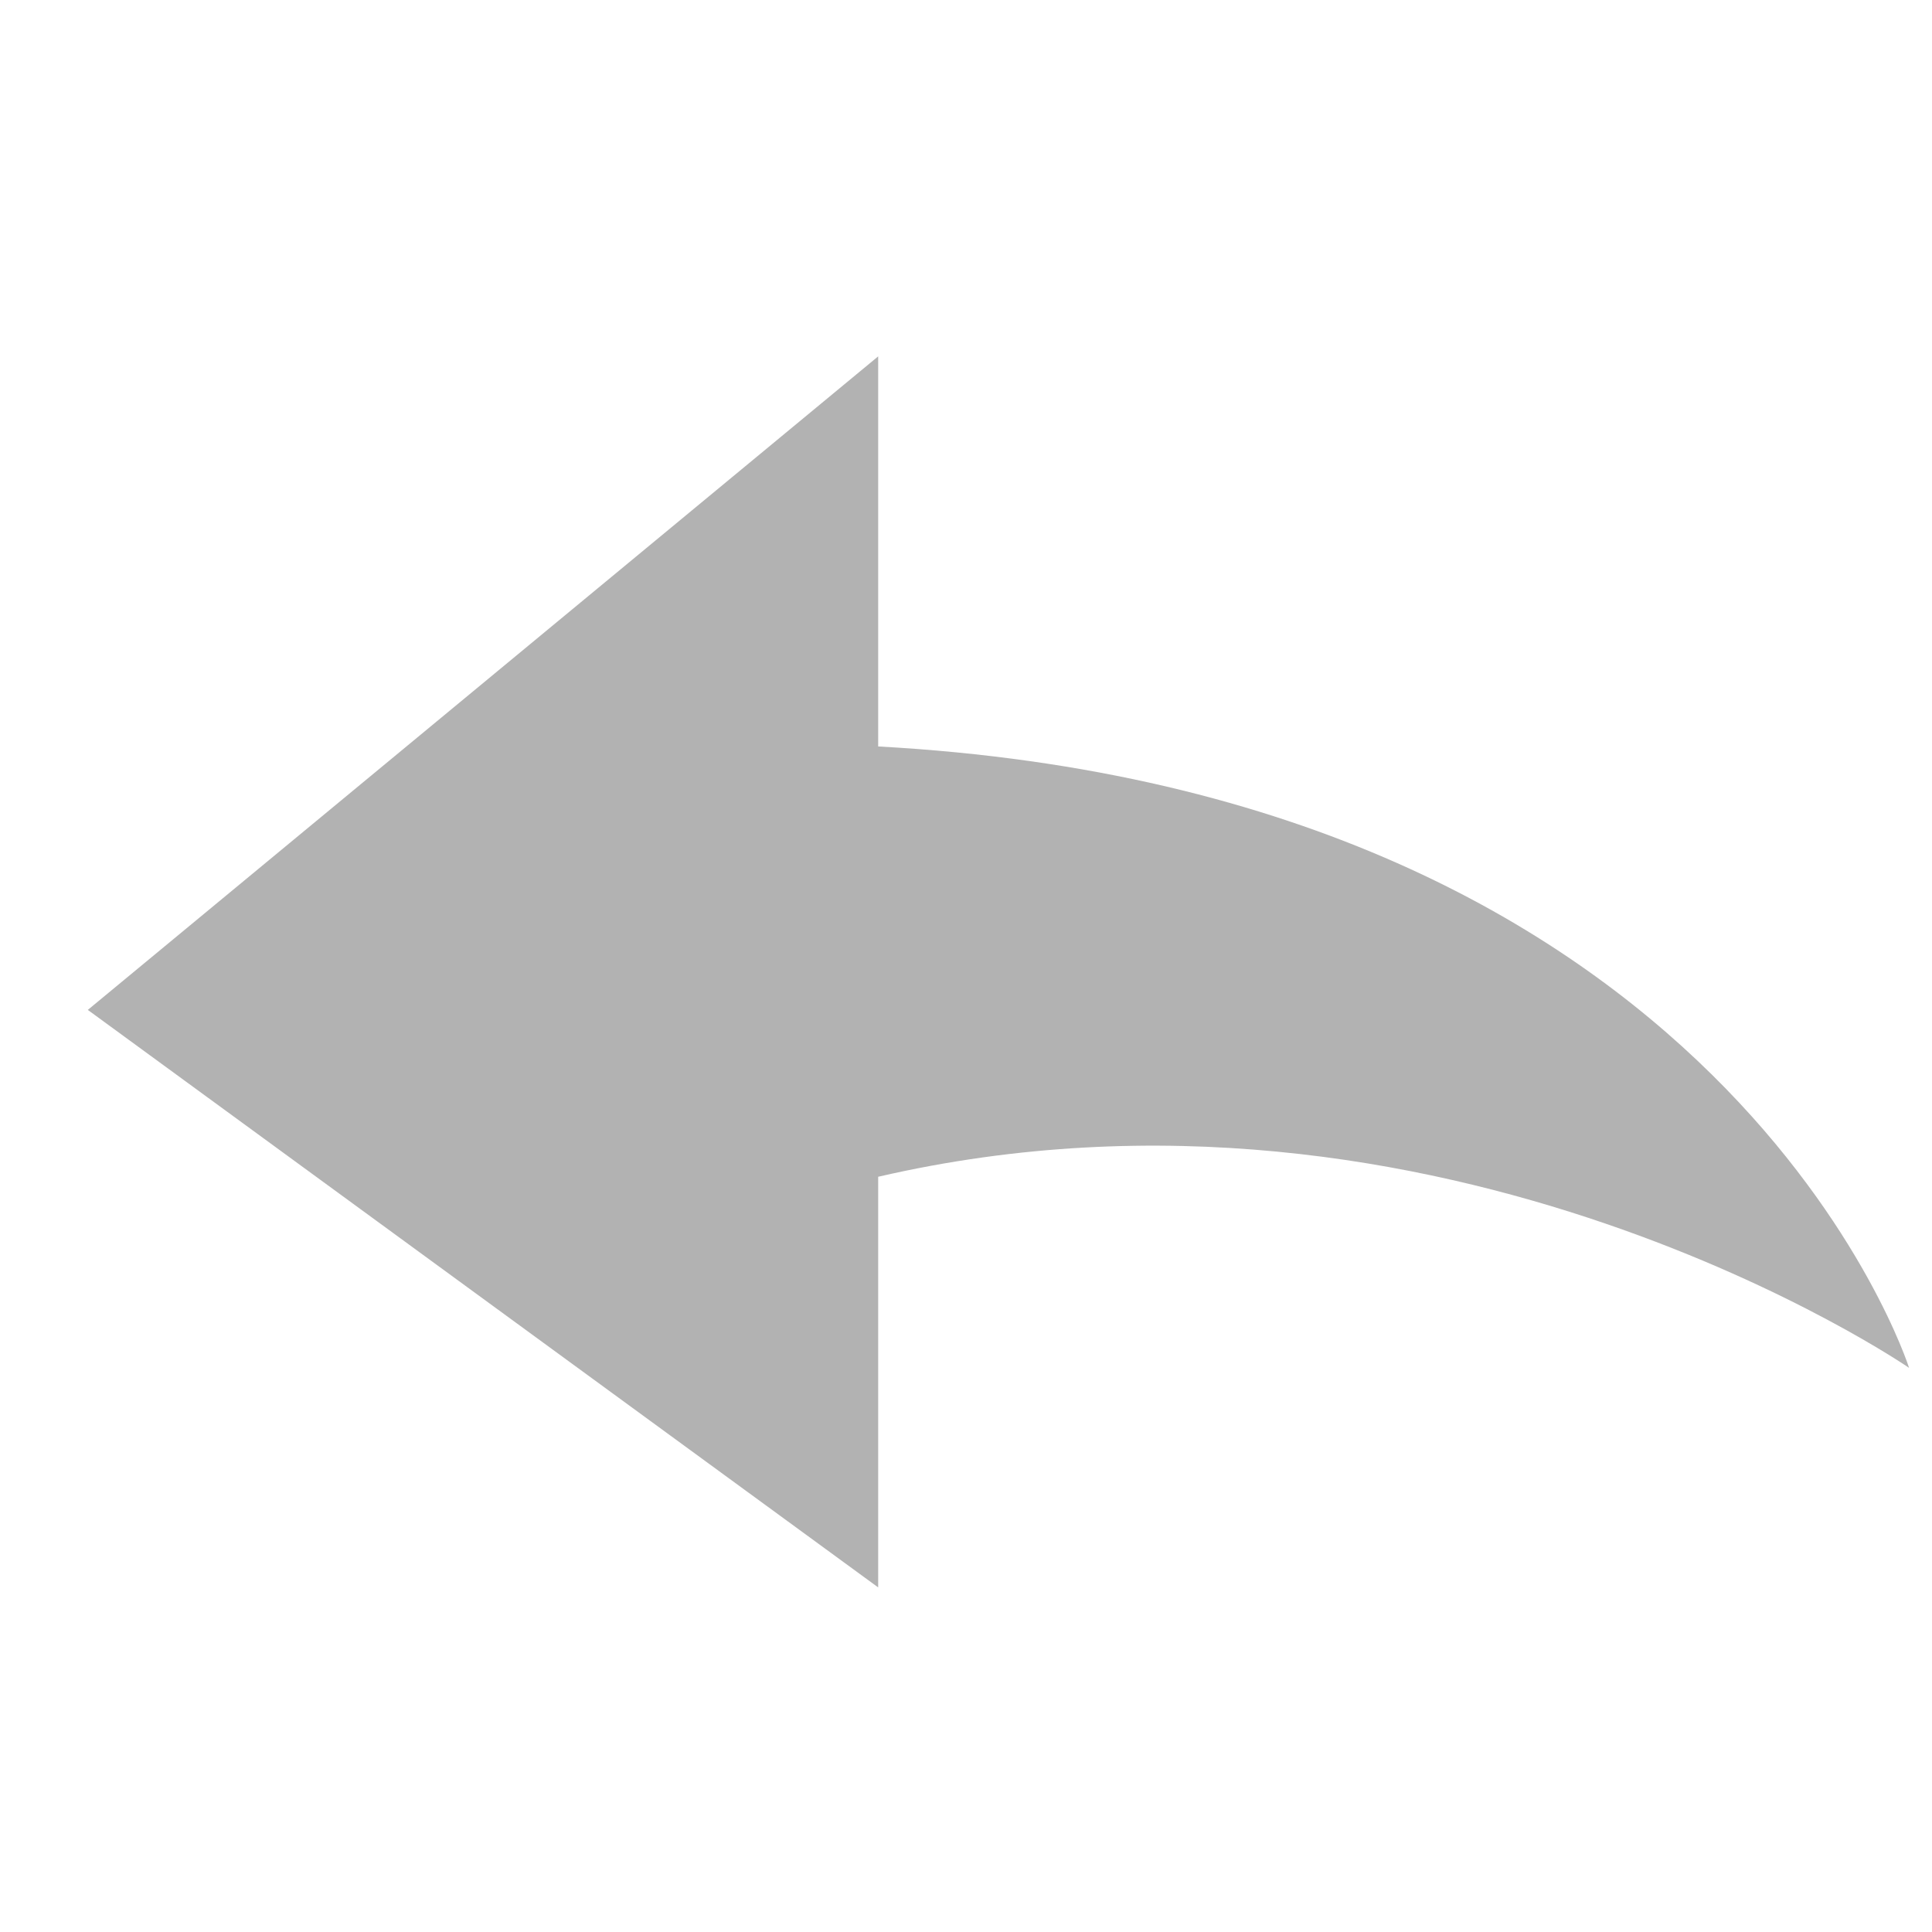
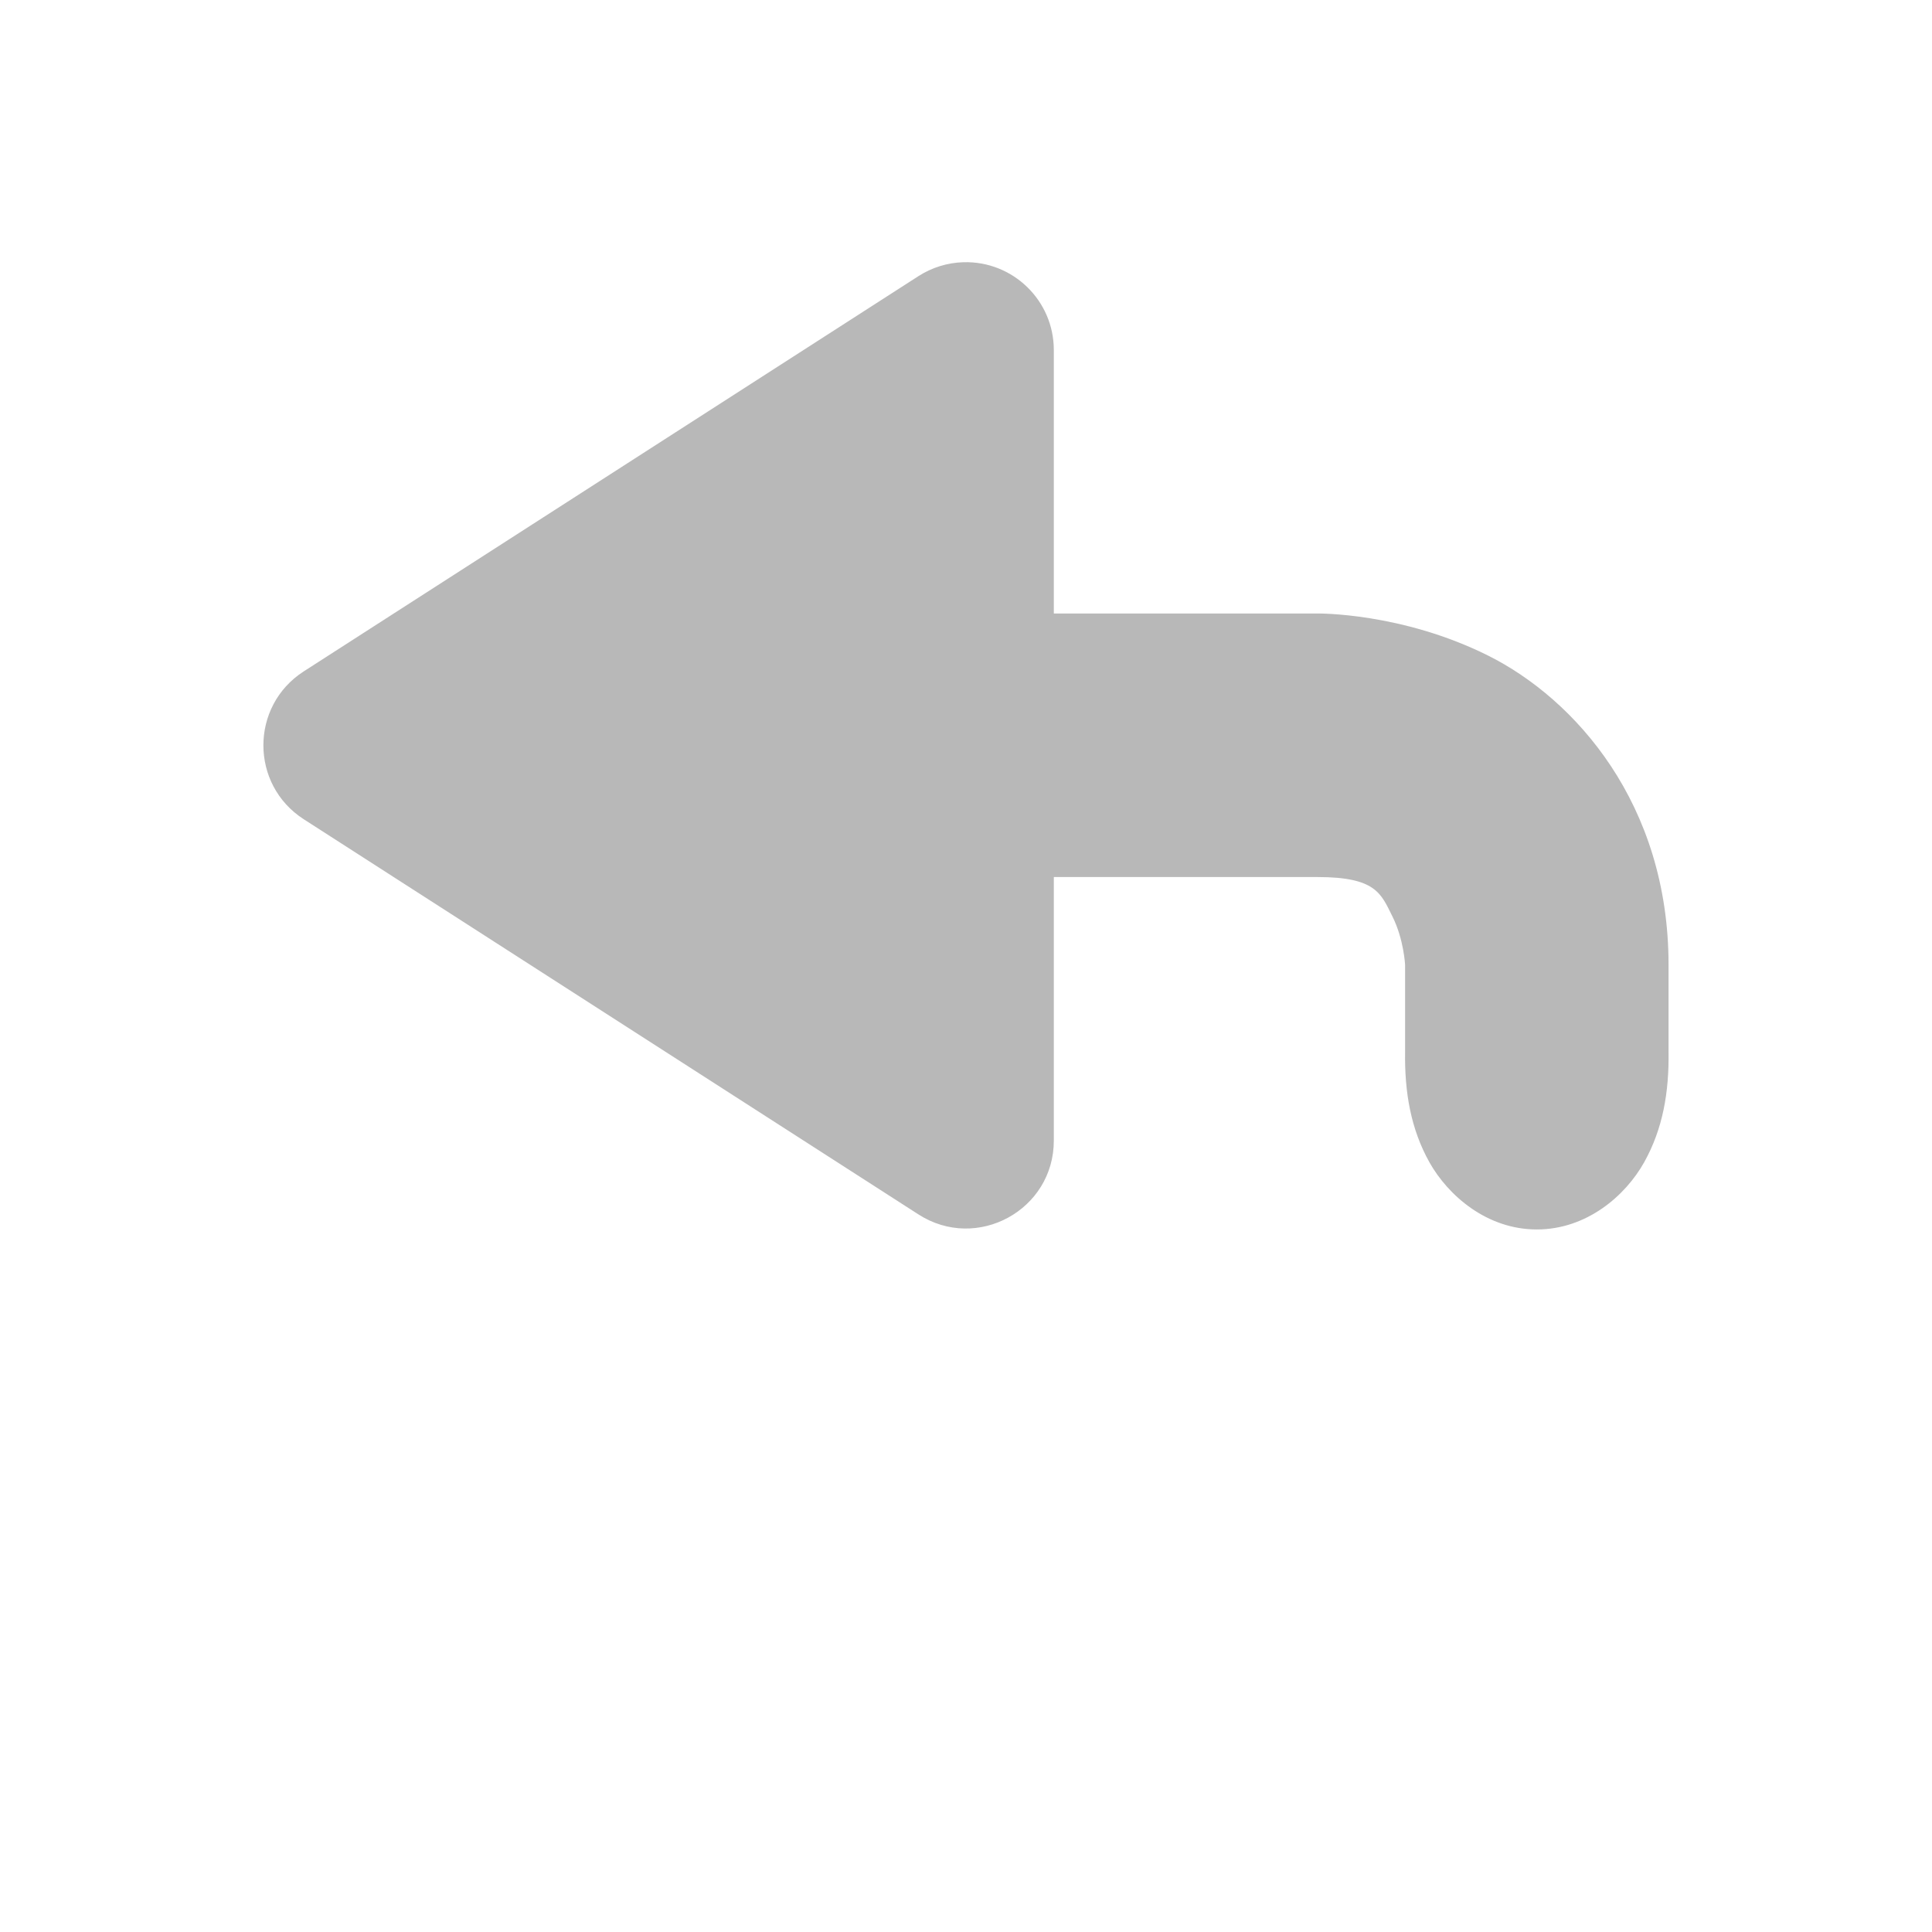
<svg xmlns="http://www.w3.org/2000/svg" version="1.1" width="22" height="22" id="svg3810">
  <defs id="defs3812" />
-   <g transform="translate(0,6)" id="layer1">
-     <path d="m 10,2.5 10e-7,-4.442 L 1,5.5 10,12.076 10,7.4 c 6.419,-1.484 11.739,2.176 11.739,2.176 0,0 -2.077,-6.548 -11.739,-7.076 z" id="path3701-0-3-2-4-2-9-2-1" style="color:#bebebe;fill:#b2b2b2;fill-opacity:1;fill-rule:nonzero;stroke:none;stroke-width:1;marker:none;visibility:visible;display:inline;overflow:visible;enable-background:accumulate" />
-   </g>
+   <path id="path3701-0-3-2-4-2-9-2-1" d="m 10.971,2.986 c -0.182,0.005 -0.359,0.06 -0.512,0.158 L 3.459,7.645 c -0.613,0.394 -0.613,1.29 0,1.684 l 7,4.5 c 0.666,0.428 1.542,-0.05 1.541,-0.842 l 0,-3 3,0 c 0.667,0 0.725,0.186 0.855,0.447 0.131,0.261 0.145,0.553 0.145,0.553 l 0,0.986 c -0.007,0.466 0.065,0.882 0.277,1.262 C 16.49,13.614 16.931,14 17.5,14 c 0.57,0 1.011,-0.386 1.223,-0.766 0.212,-0.38 0.284,-0.796 0.277,-1.262 l 0,-0.986 c 0,-1.833 -1.064,-3.025 -2.053,-3.52 -0.989,-0.494 -1.947,-0.48 -1.947,-0.48 l -3,0 0,-3 c 1.8e-4,-0.564 -0.466,-1.016 -1.029,-1 z" style="color:#bebebe;font-style:normal;font-variant:normal;font-weight:normal;font-stretch:normal;font-size:medium;line-height:normal;font-family:sans-serif;text-indent:0;text-align:start;text-decoration:none;text-decoration-line:none;text-decoration-style:solid;text-decoration-color:#000000;letter-spacing:normal;word-spacing:normal;text-transform:none;direction:ltr;block-progression:tb;writing-mode:lr-tb;baseline-shift:baseline;text-anchor:start;white-space:normal;clip-rule:nonzero;display:inline;overflow:visible;visibility:visible;opacity:1;isolation:auto;mix-blend-mode:normal;color-interpolation:sRGB;color-interpolation-filters:linearRGB;solid-color:#000000;solid-opacity:1;fill:#b8b8b8;fill-opacity:1;fill-rule:nonzero;stroke:none;stroke-width:2;stroke-linecap:butt;stroke-linejoin:round;stroke-miterlimit:4;stroke-dasharray:none;stroke-dashoffset:0;stroke-opacity:1;marker:none;color-rendering:auto;image-rendering:auto;shape-rendering:auto;text-rendering:auto;enable-background:accumulate" />
</svg>
